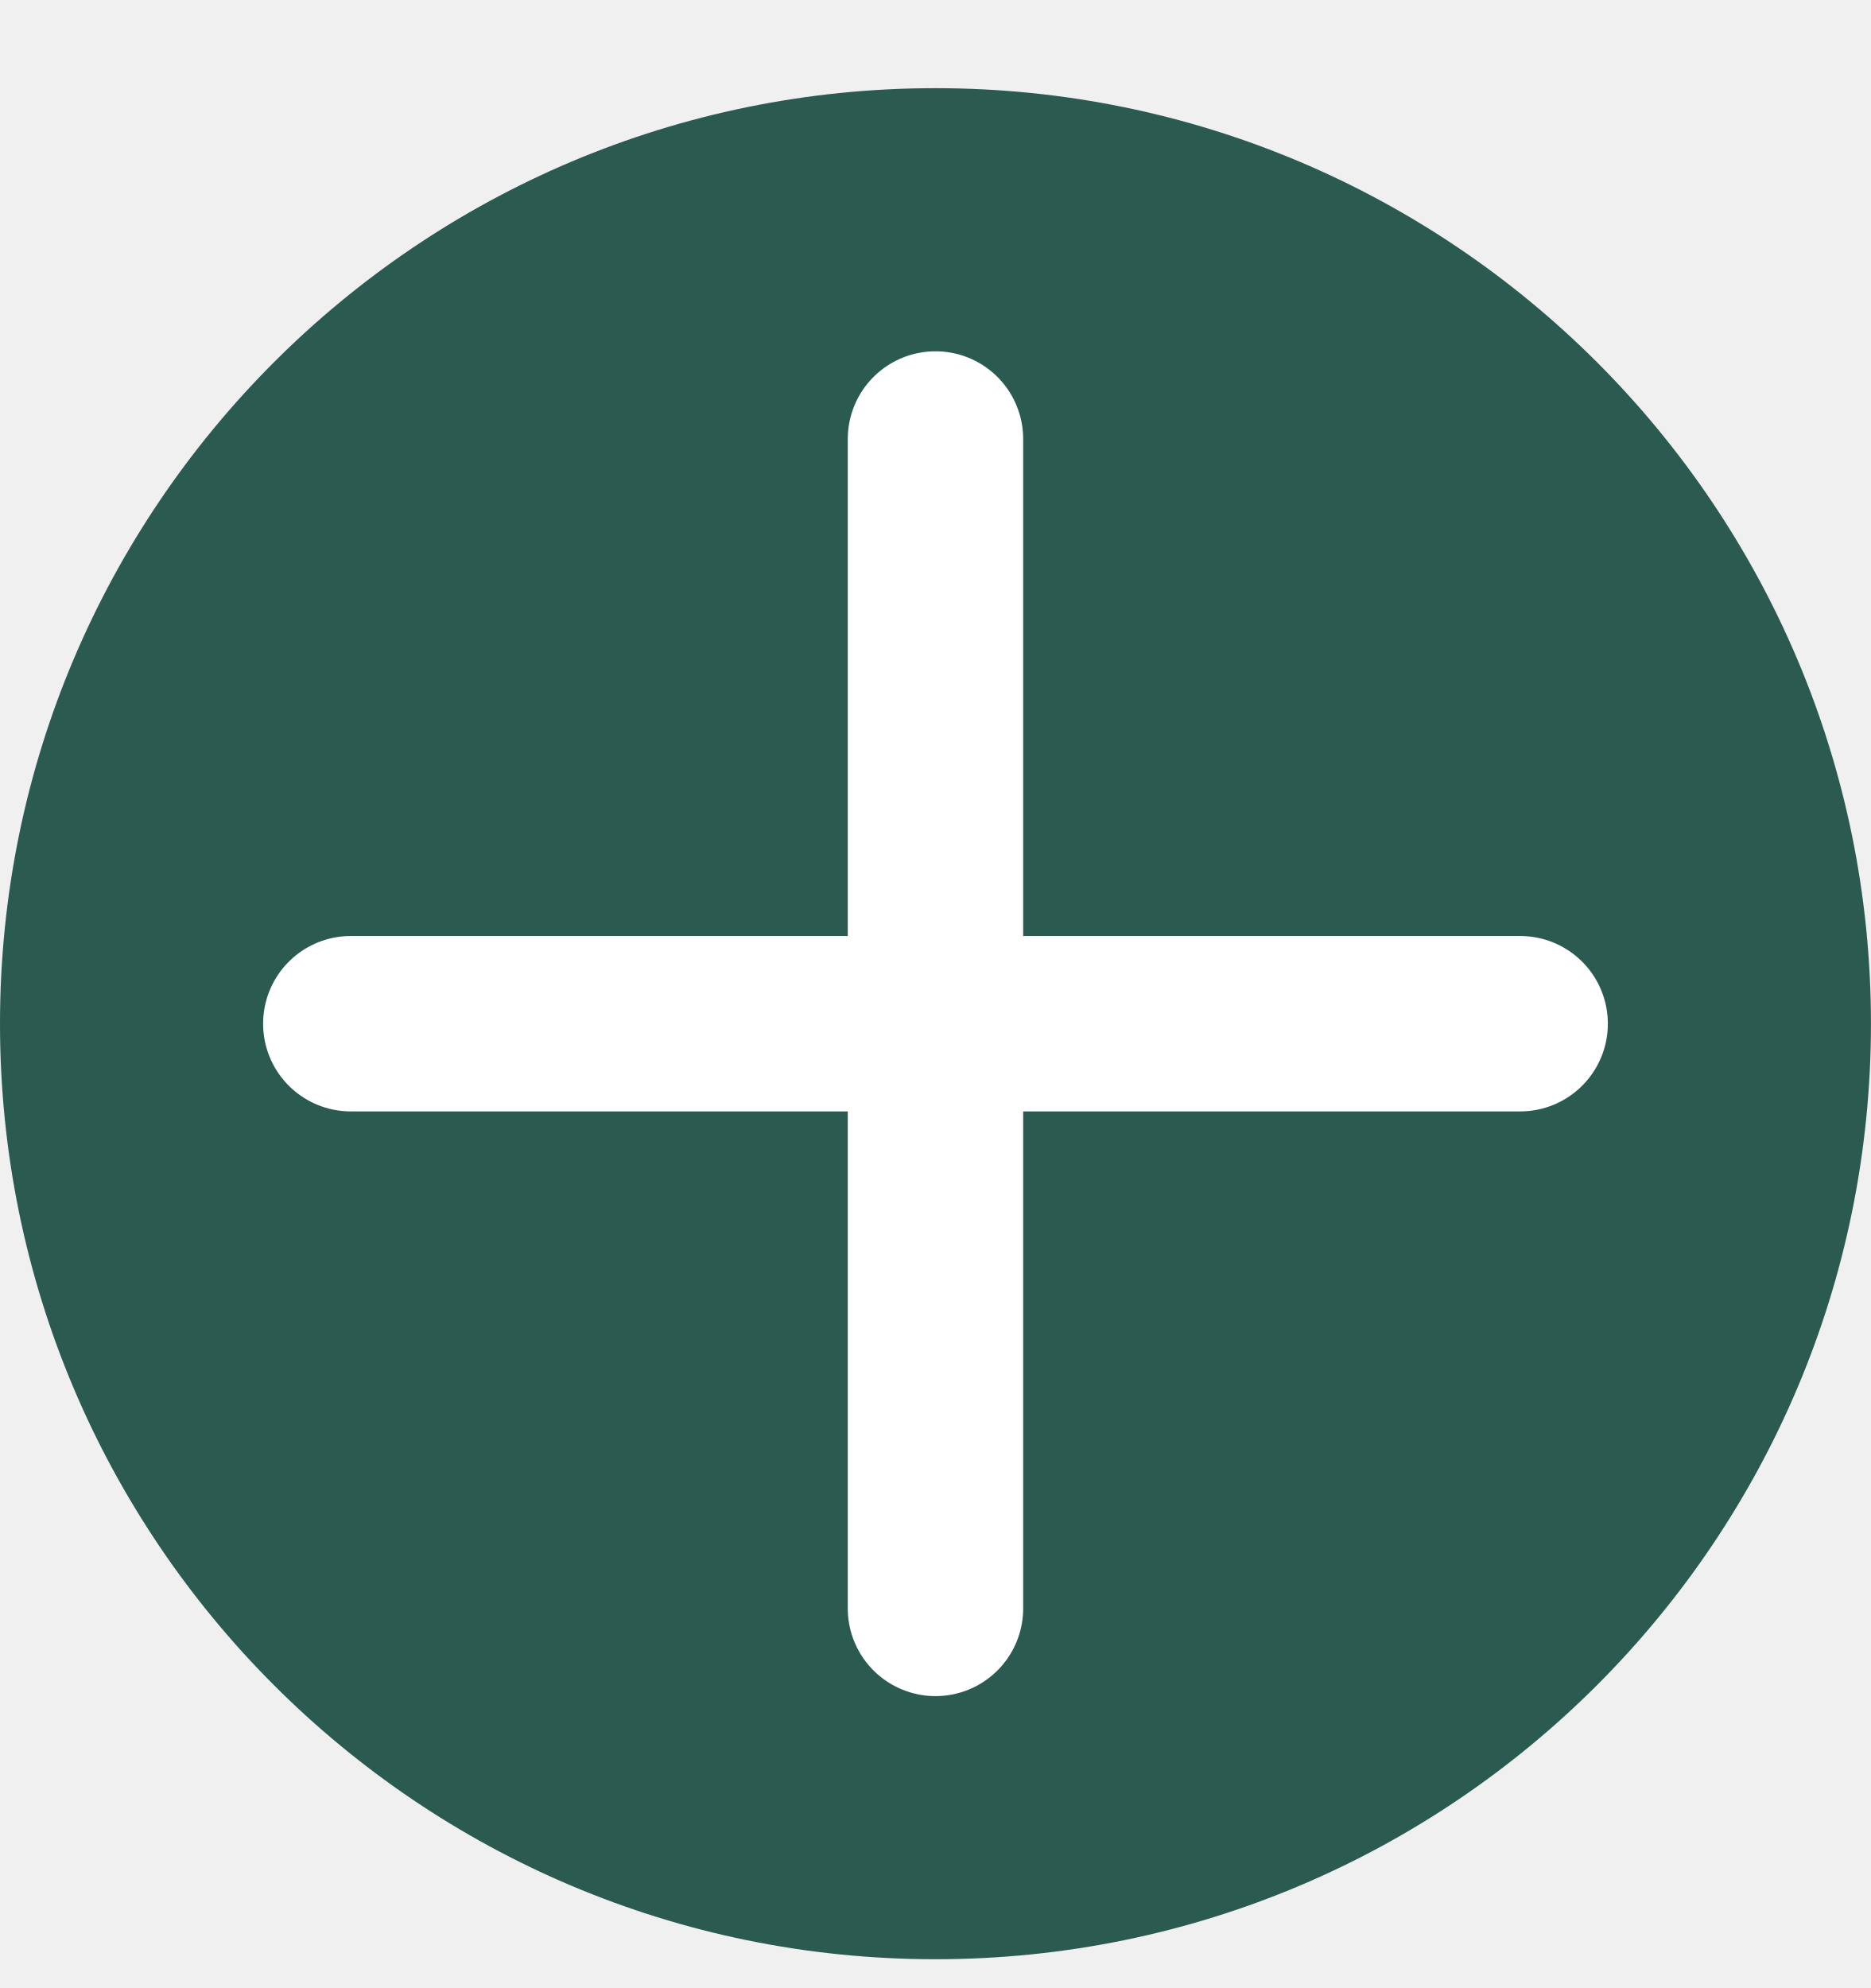
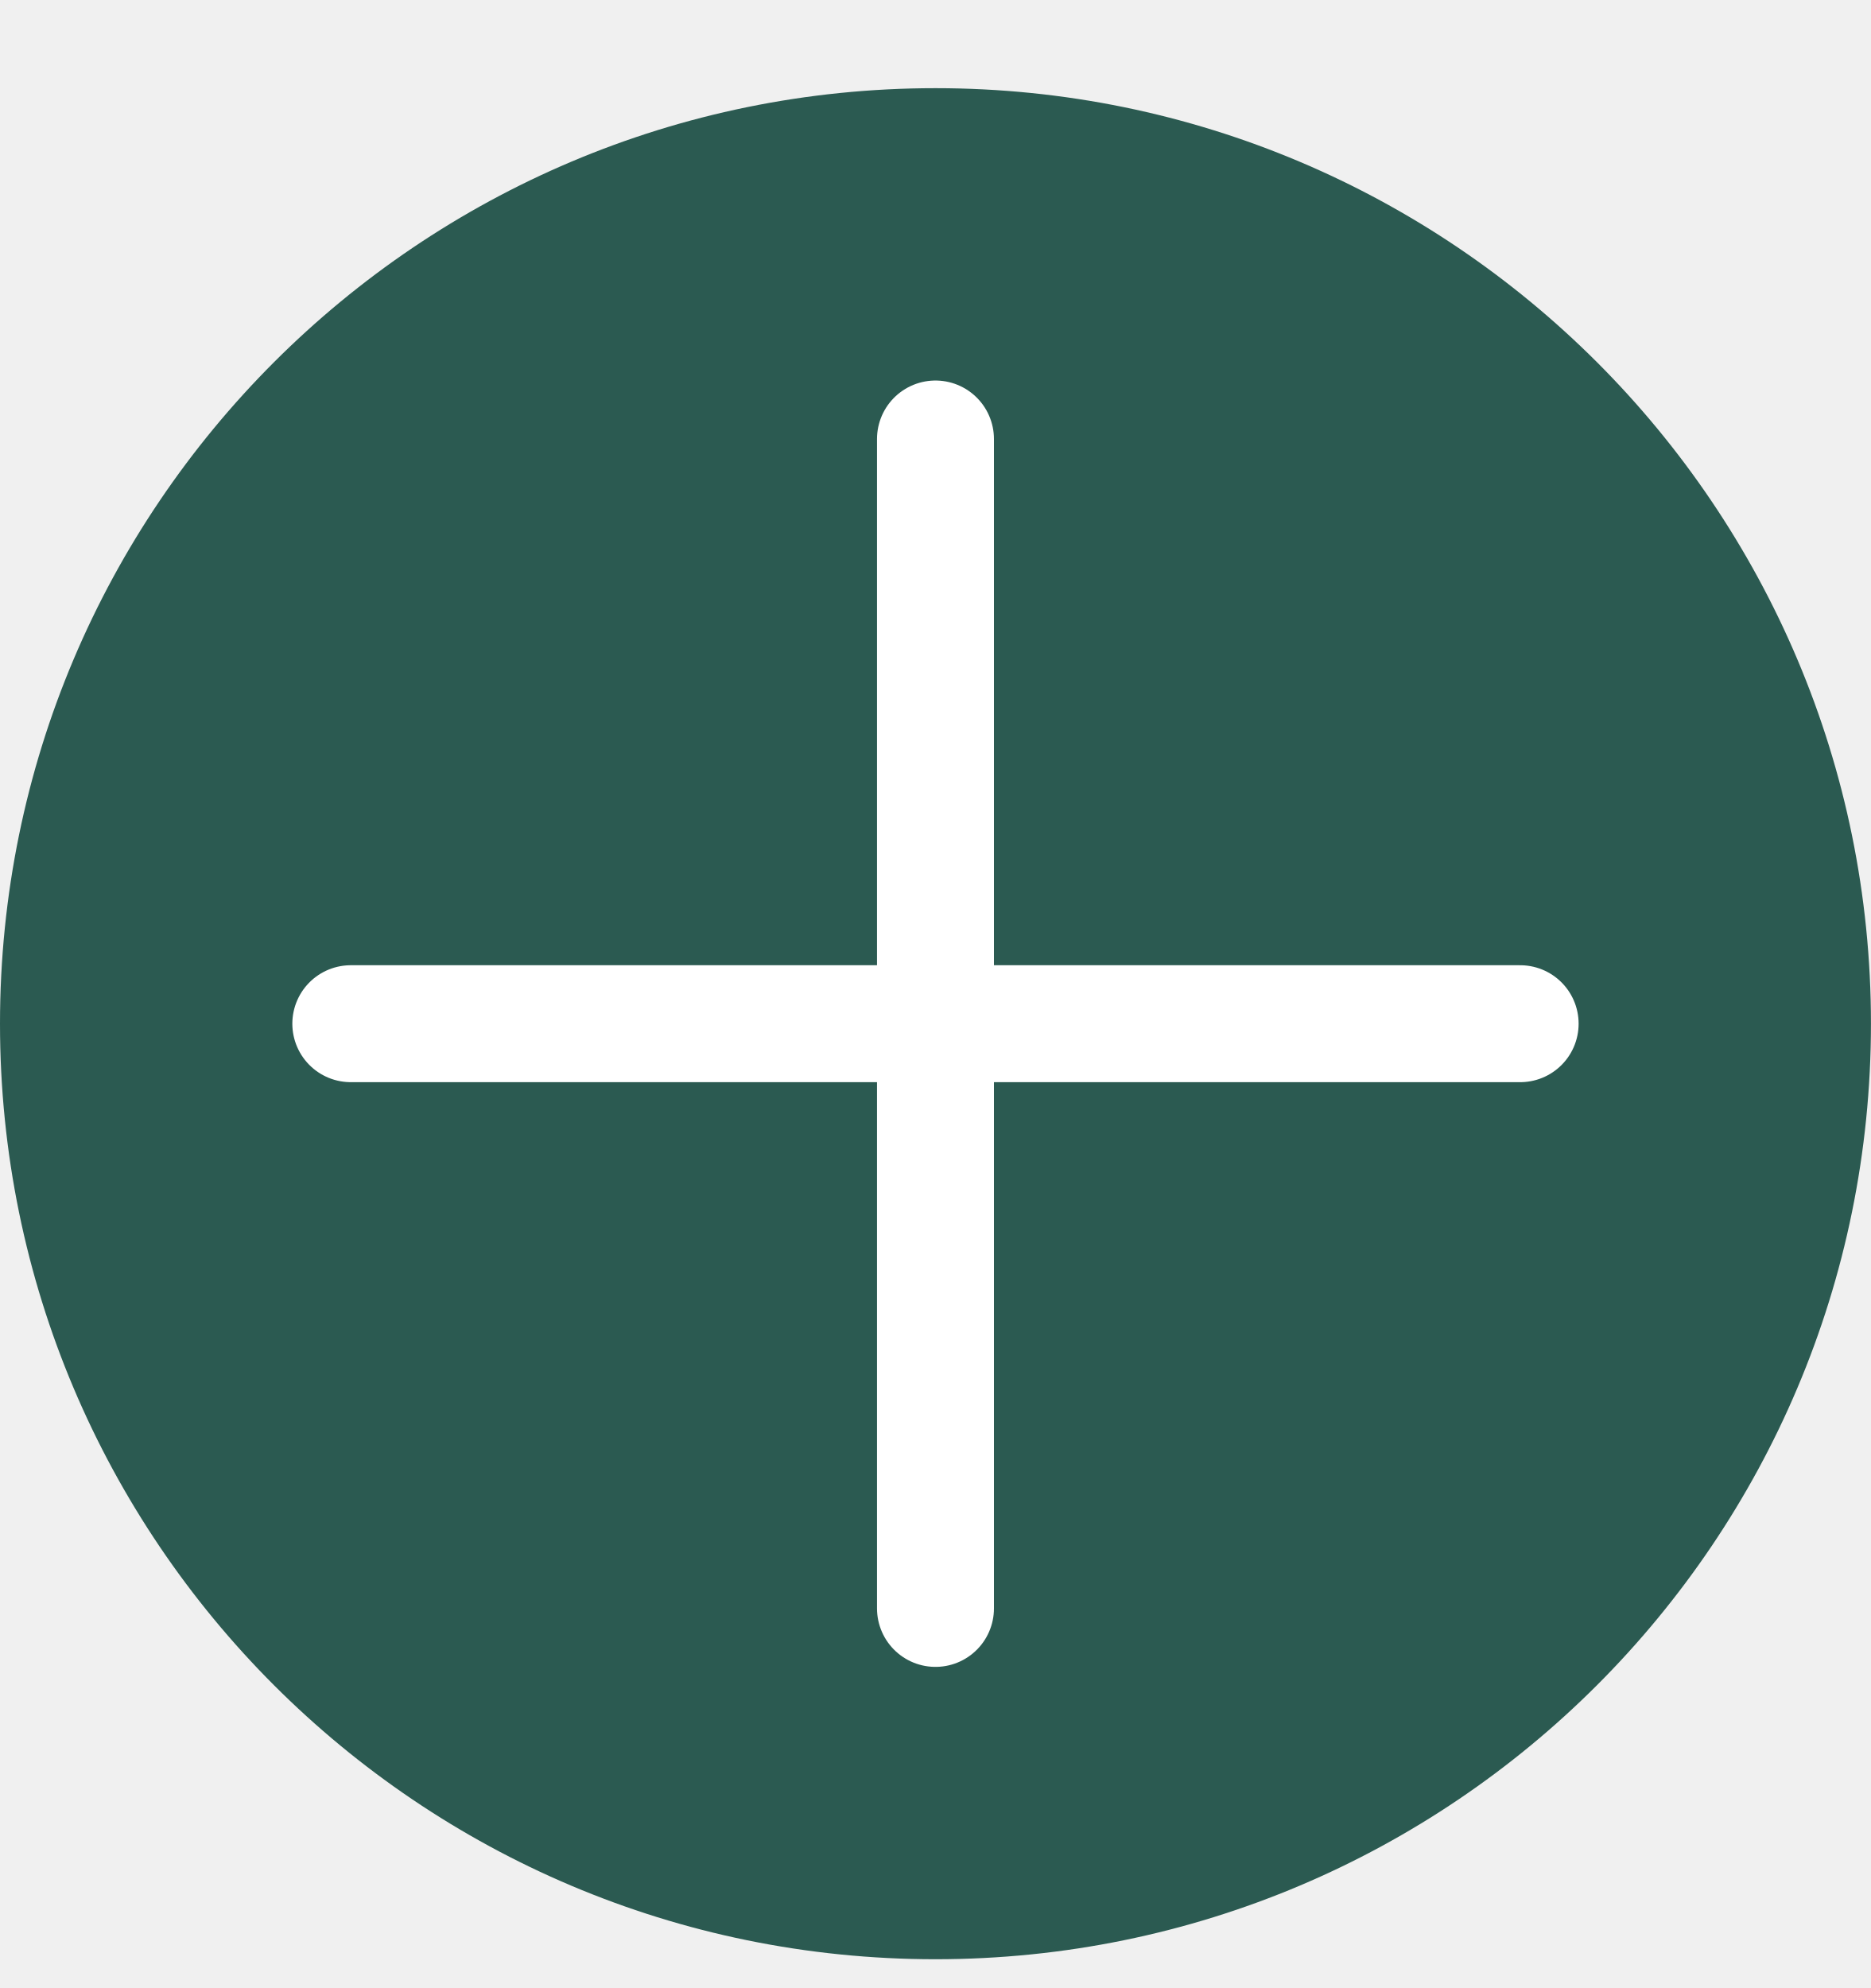
<svg xmlns="http://www.w3.org/2000/svg" width="16" height="17" viewBox="0 0 16 17" fill="none">
  <rect y="0.754" width="16" height="16" rx="8" fill="#2B5A51" />
-   <path d="M8 3.754L8 13.754M13 8.754L3 8.754" stroke="white" stroke-width="1.5" stroke-linecap="round" stroke-linejoin="round" />
+   <path d="M8 3.754L8 13.754M13 8.754L3 8.754" stroke="white" strokeWidth="1.5" stroke-linecap="round" stroke-linejoin="round" />
</svg>
